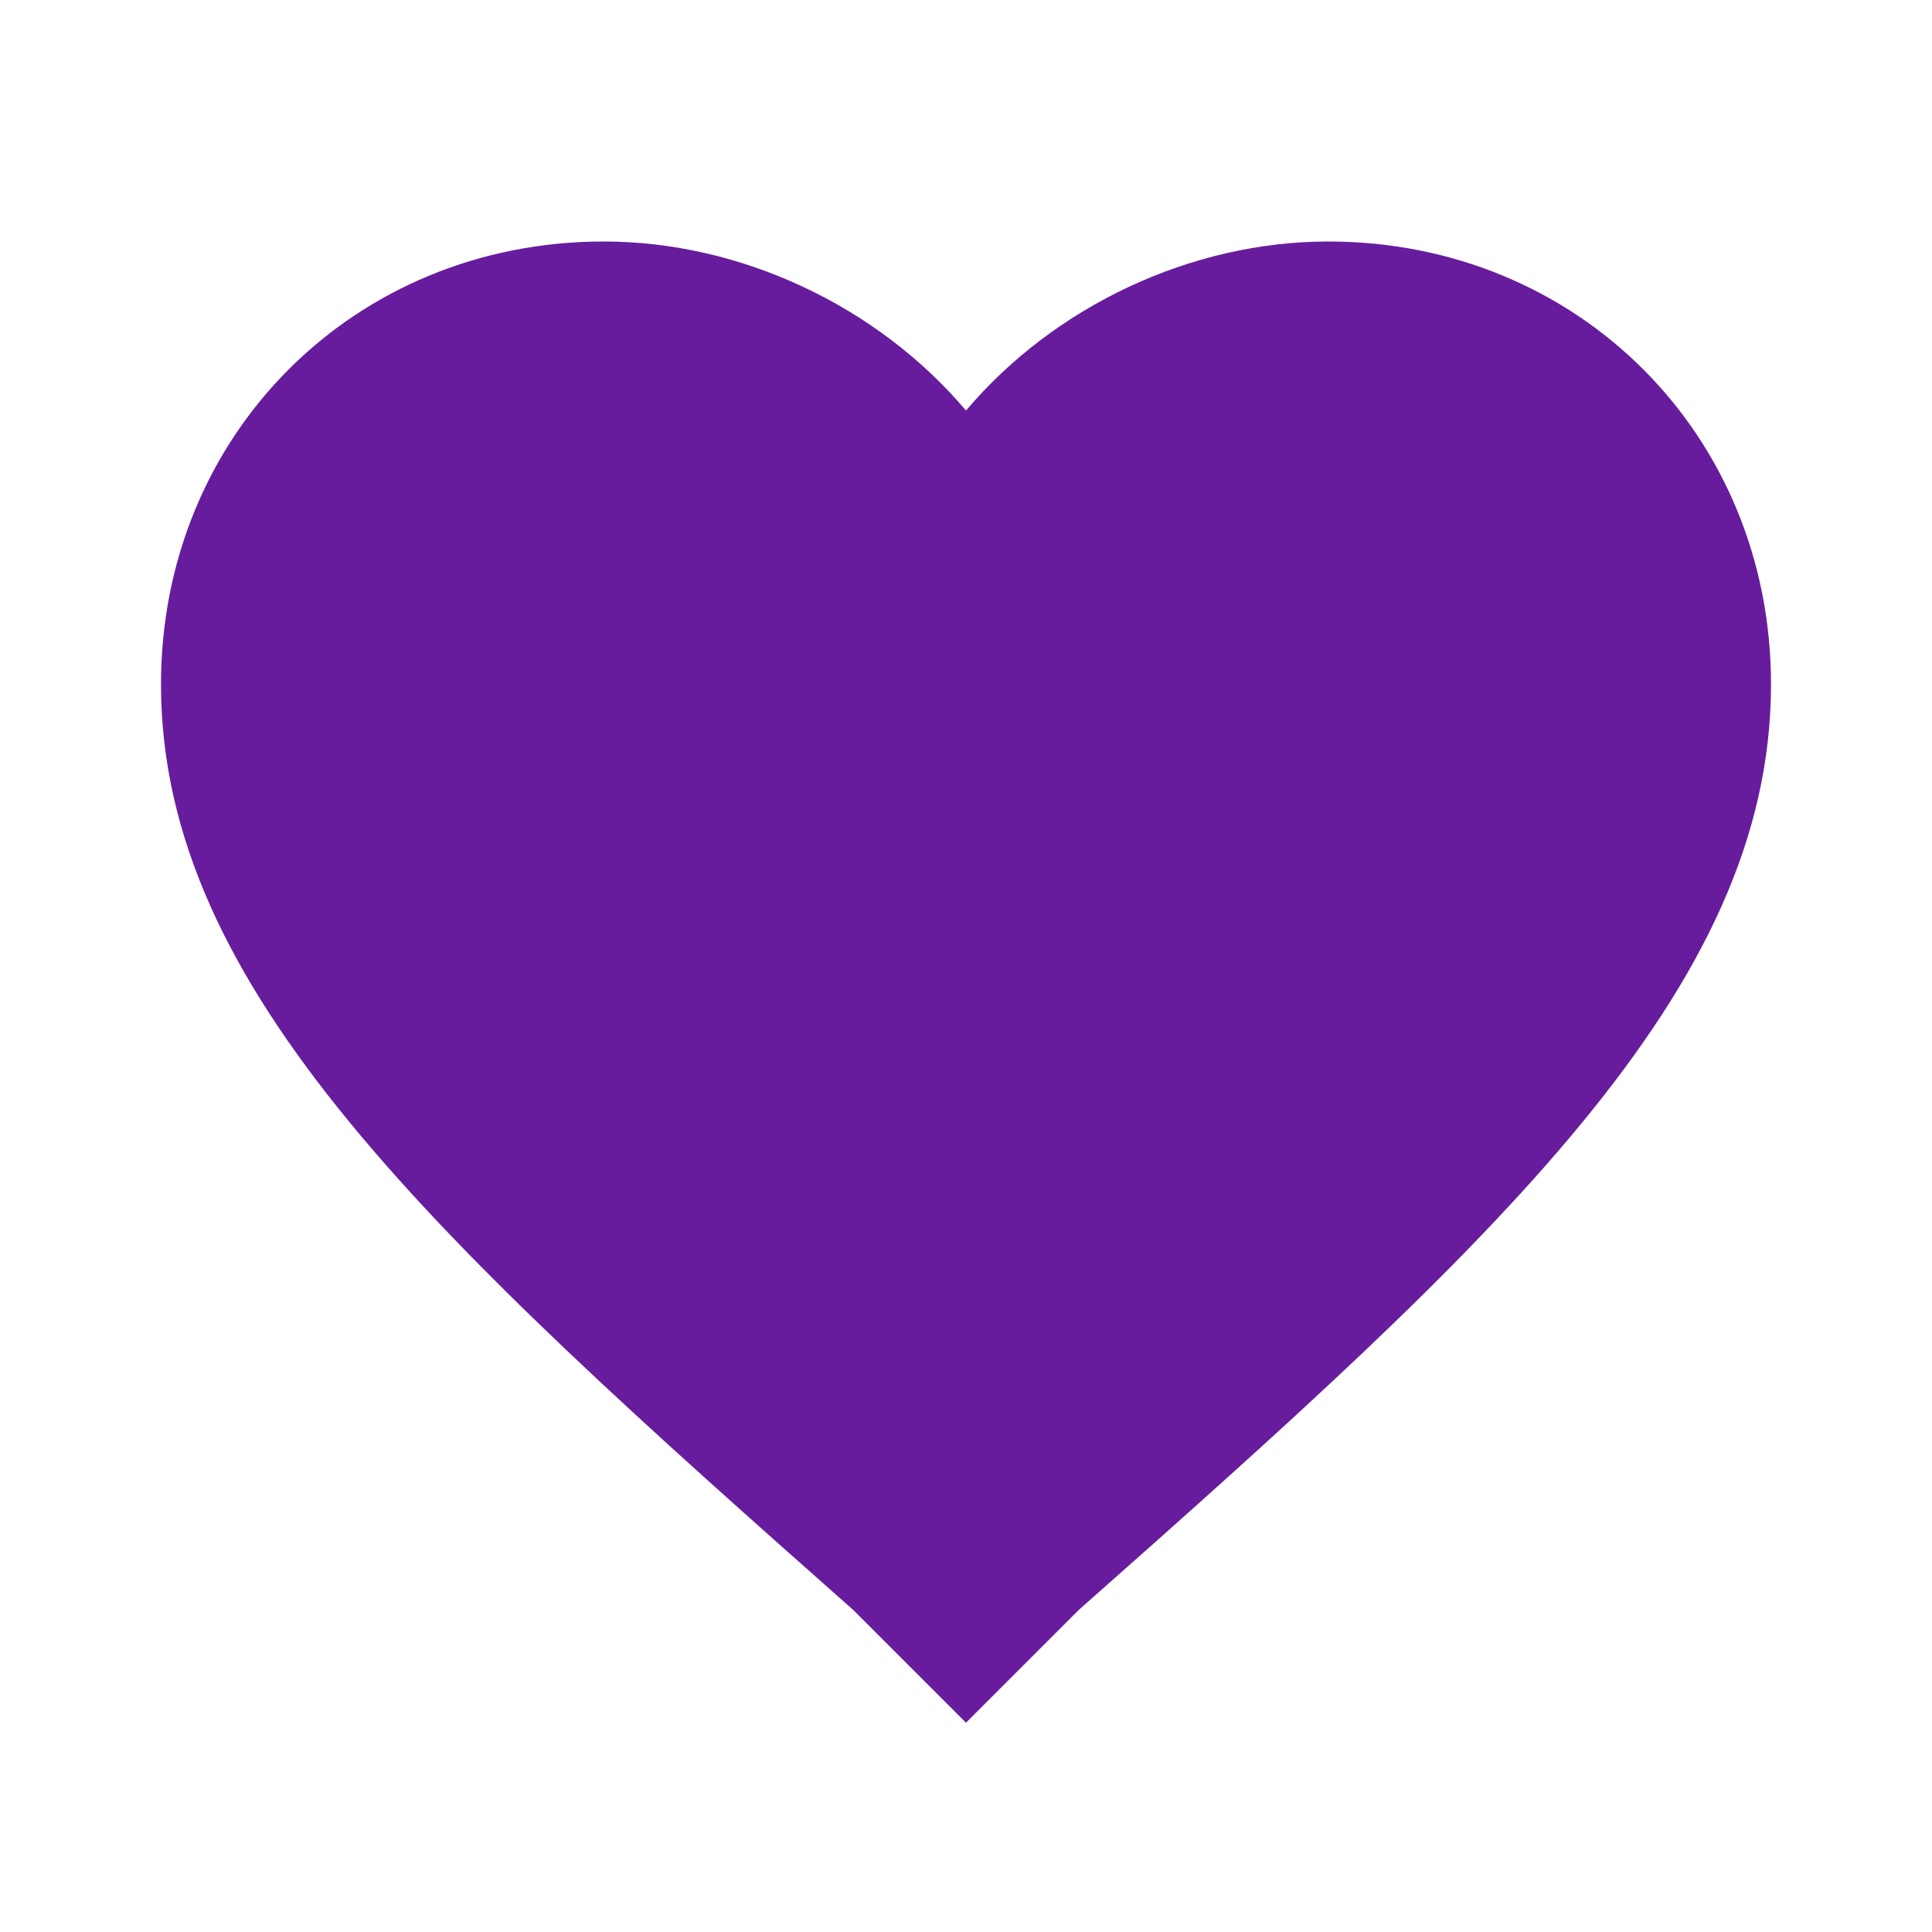
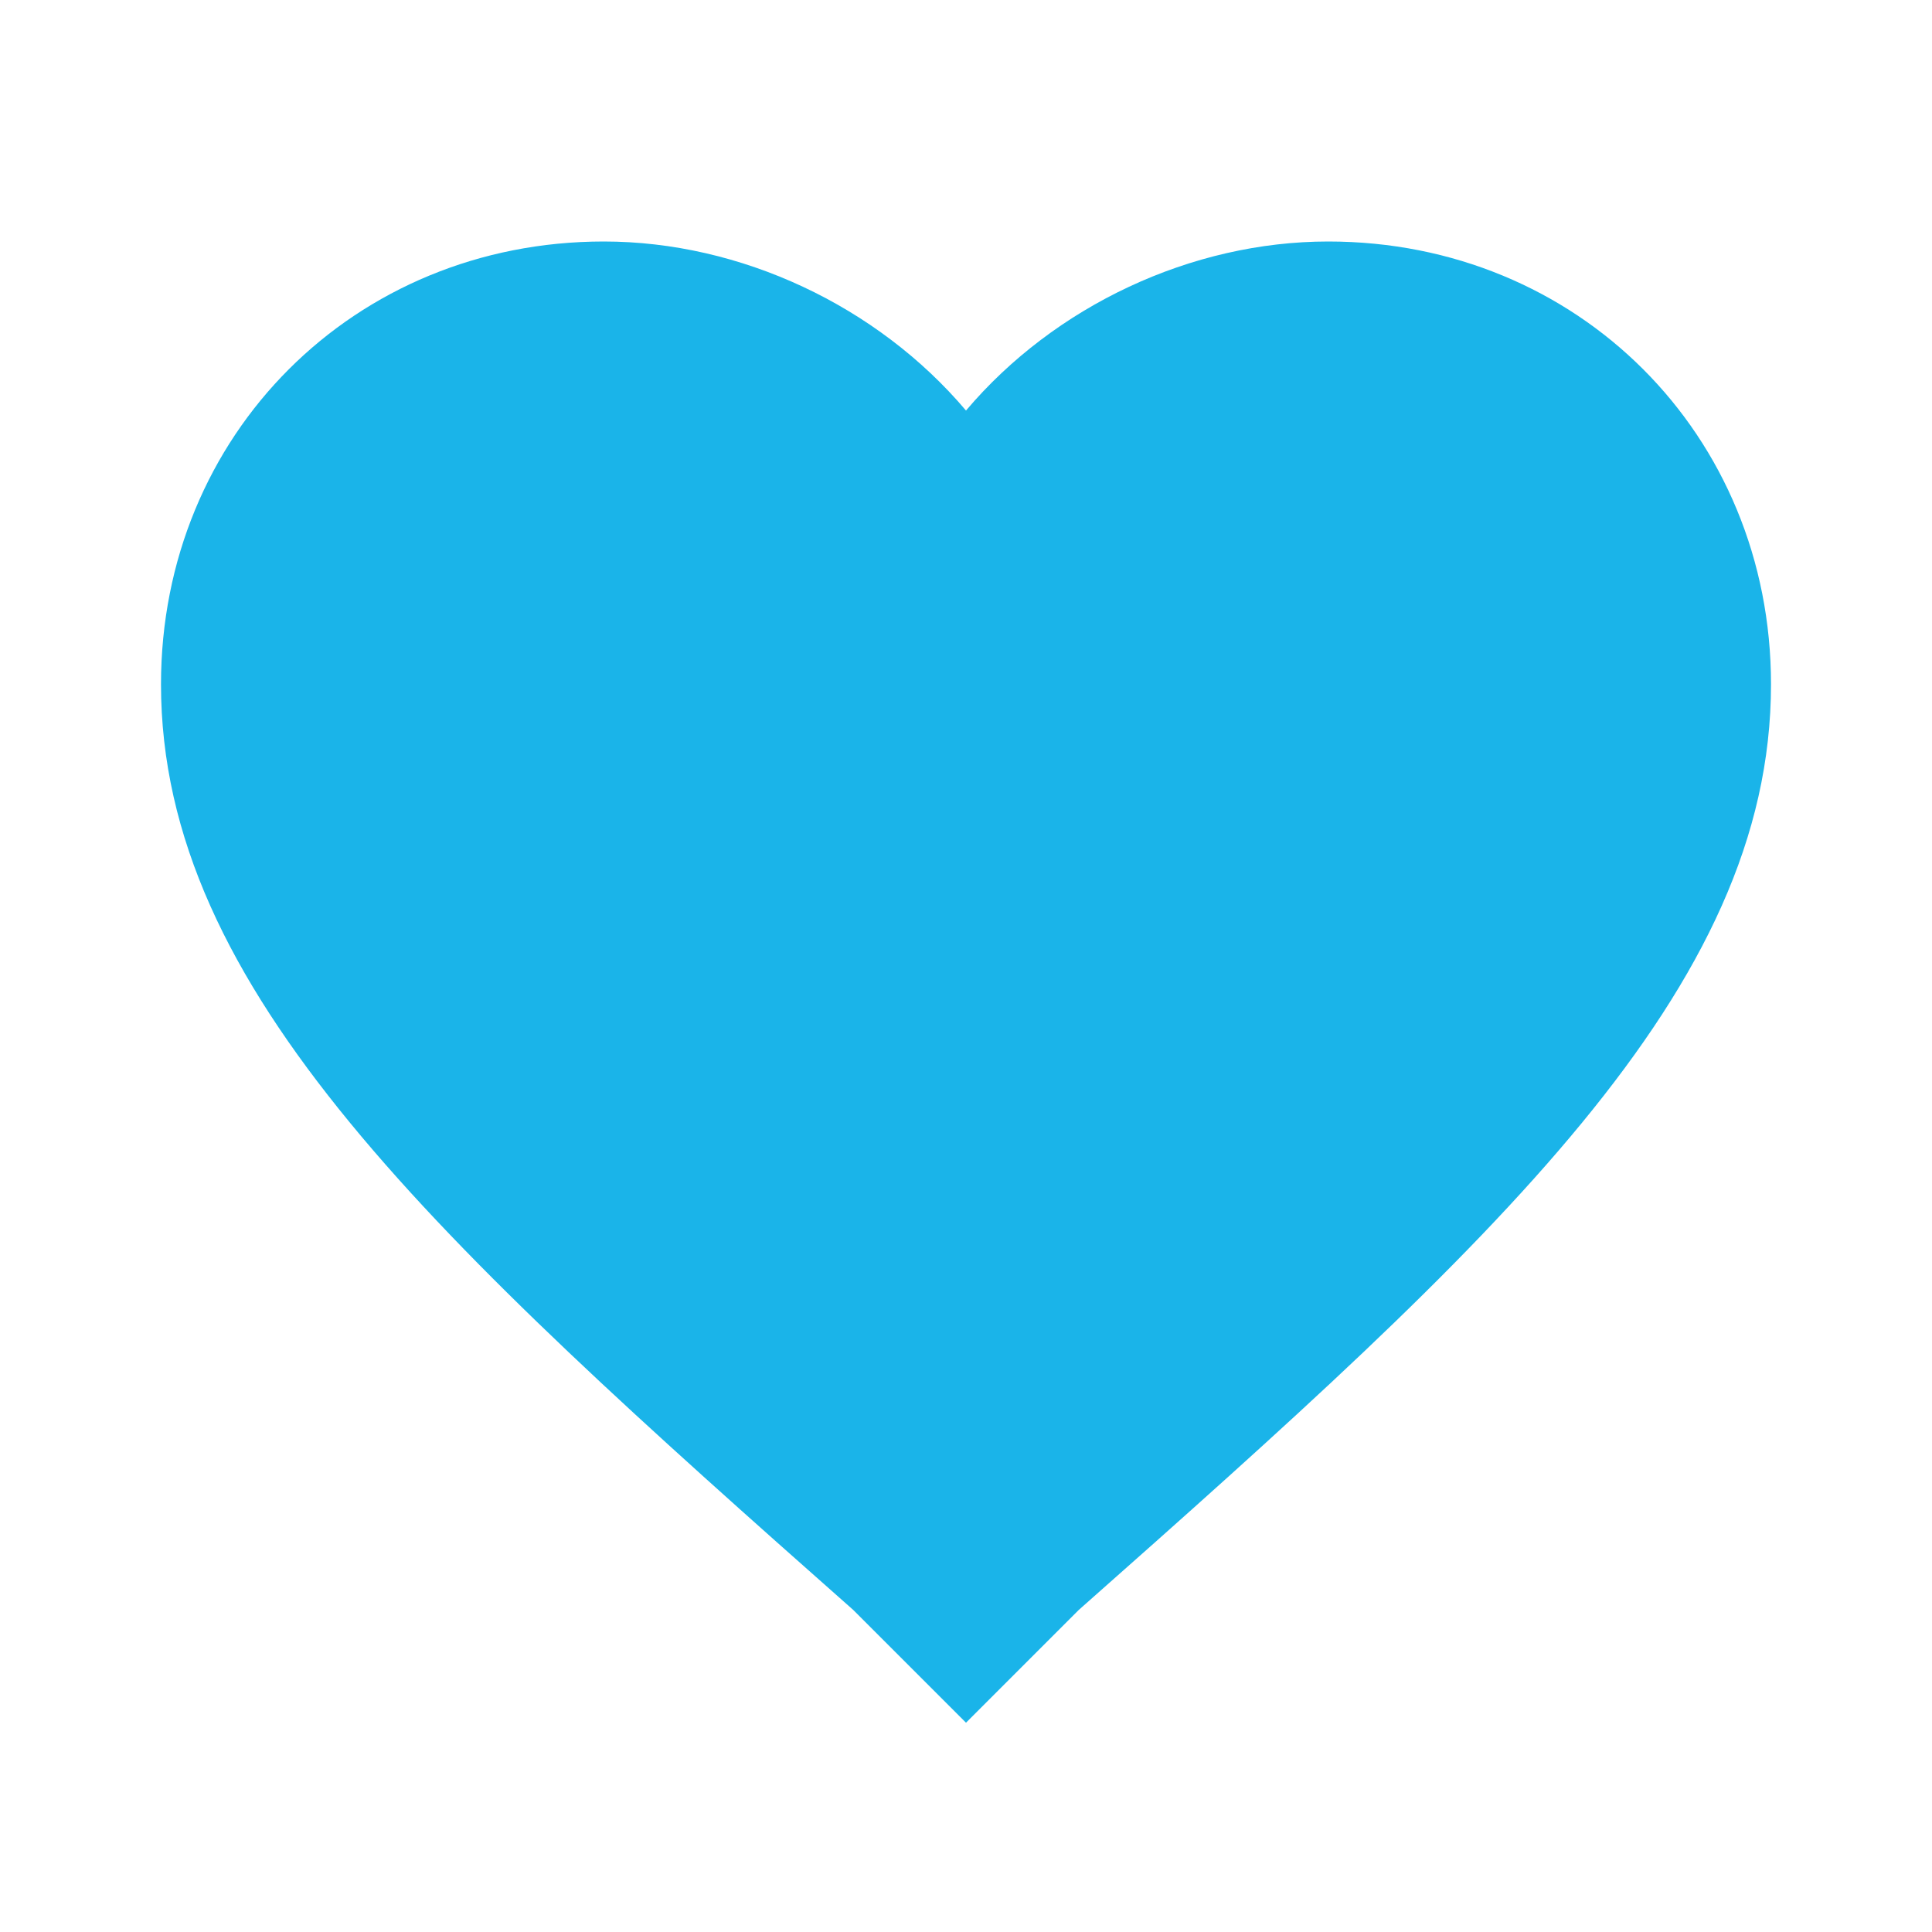
<svg xmlns="http://www.w3.org/2000/svg" version="1.1" id="Layer_1" x="0px" y="0px" viewBox="0 0 24 24" style="enable-background:new 0 0 24 24;" xml:space="preserve">
  <style type="text/css">
	.st0{fill:none;}
- 	.st1{fill:#671C9D;}
+ 	.st1{fill:#1ab4e9;}
</style>
  <path class="st0" d="M0,0h24v24H0V0z" />
  <path class="st1" d="M12,21.4L10.6,20C5.4,15.4,2,12.3,2,8.5C2,5.4,4.4,3,7.5,3c1.7,0,3.4,0.8,4.5,2.1C13.1,3.8,14.8,3,16.5,3  C19.6,3,22,5.4,22,8.5c0,3.8-3.4,6.9-8.6,11.5L12,21.4z" />
</svg>
